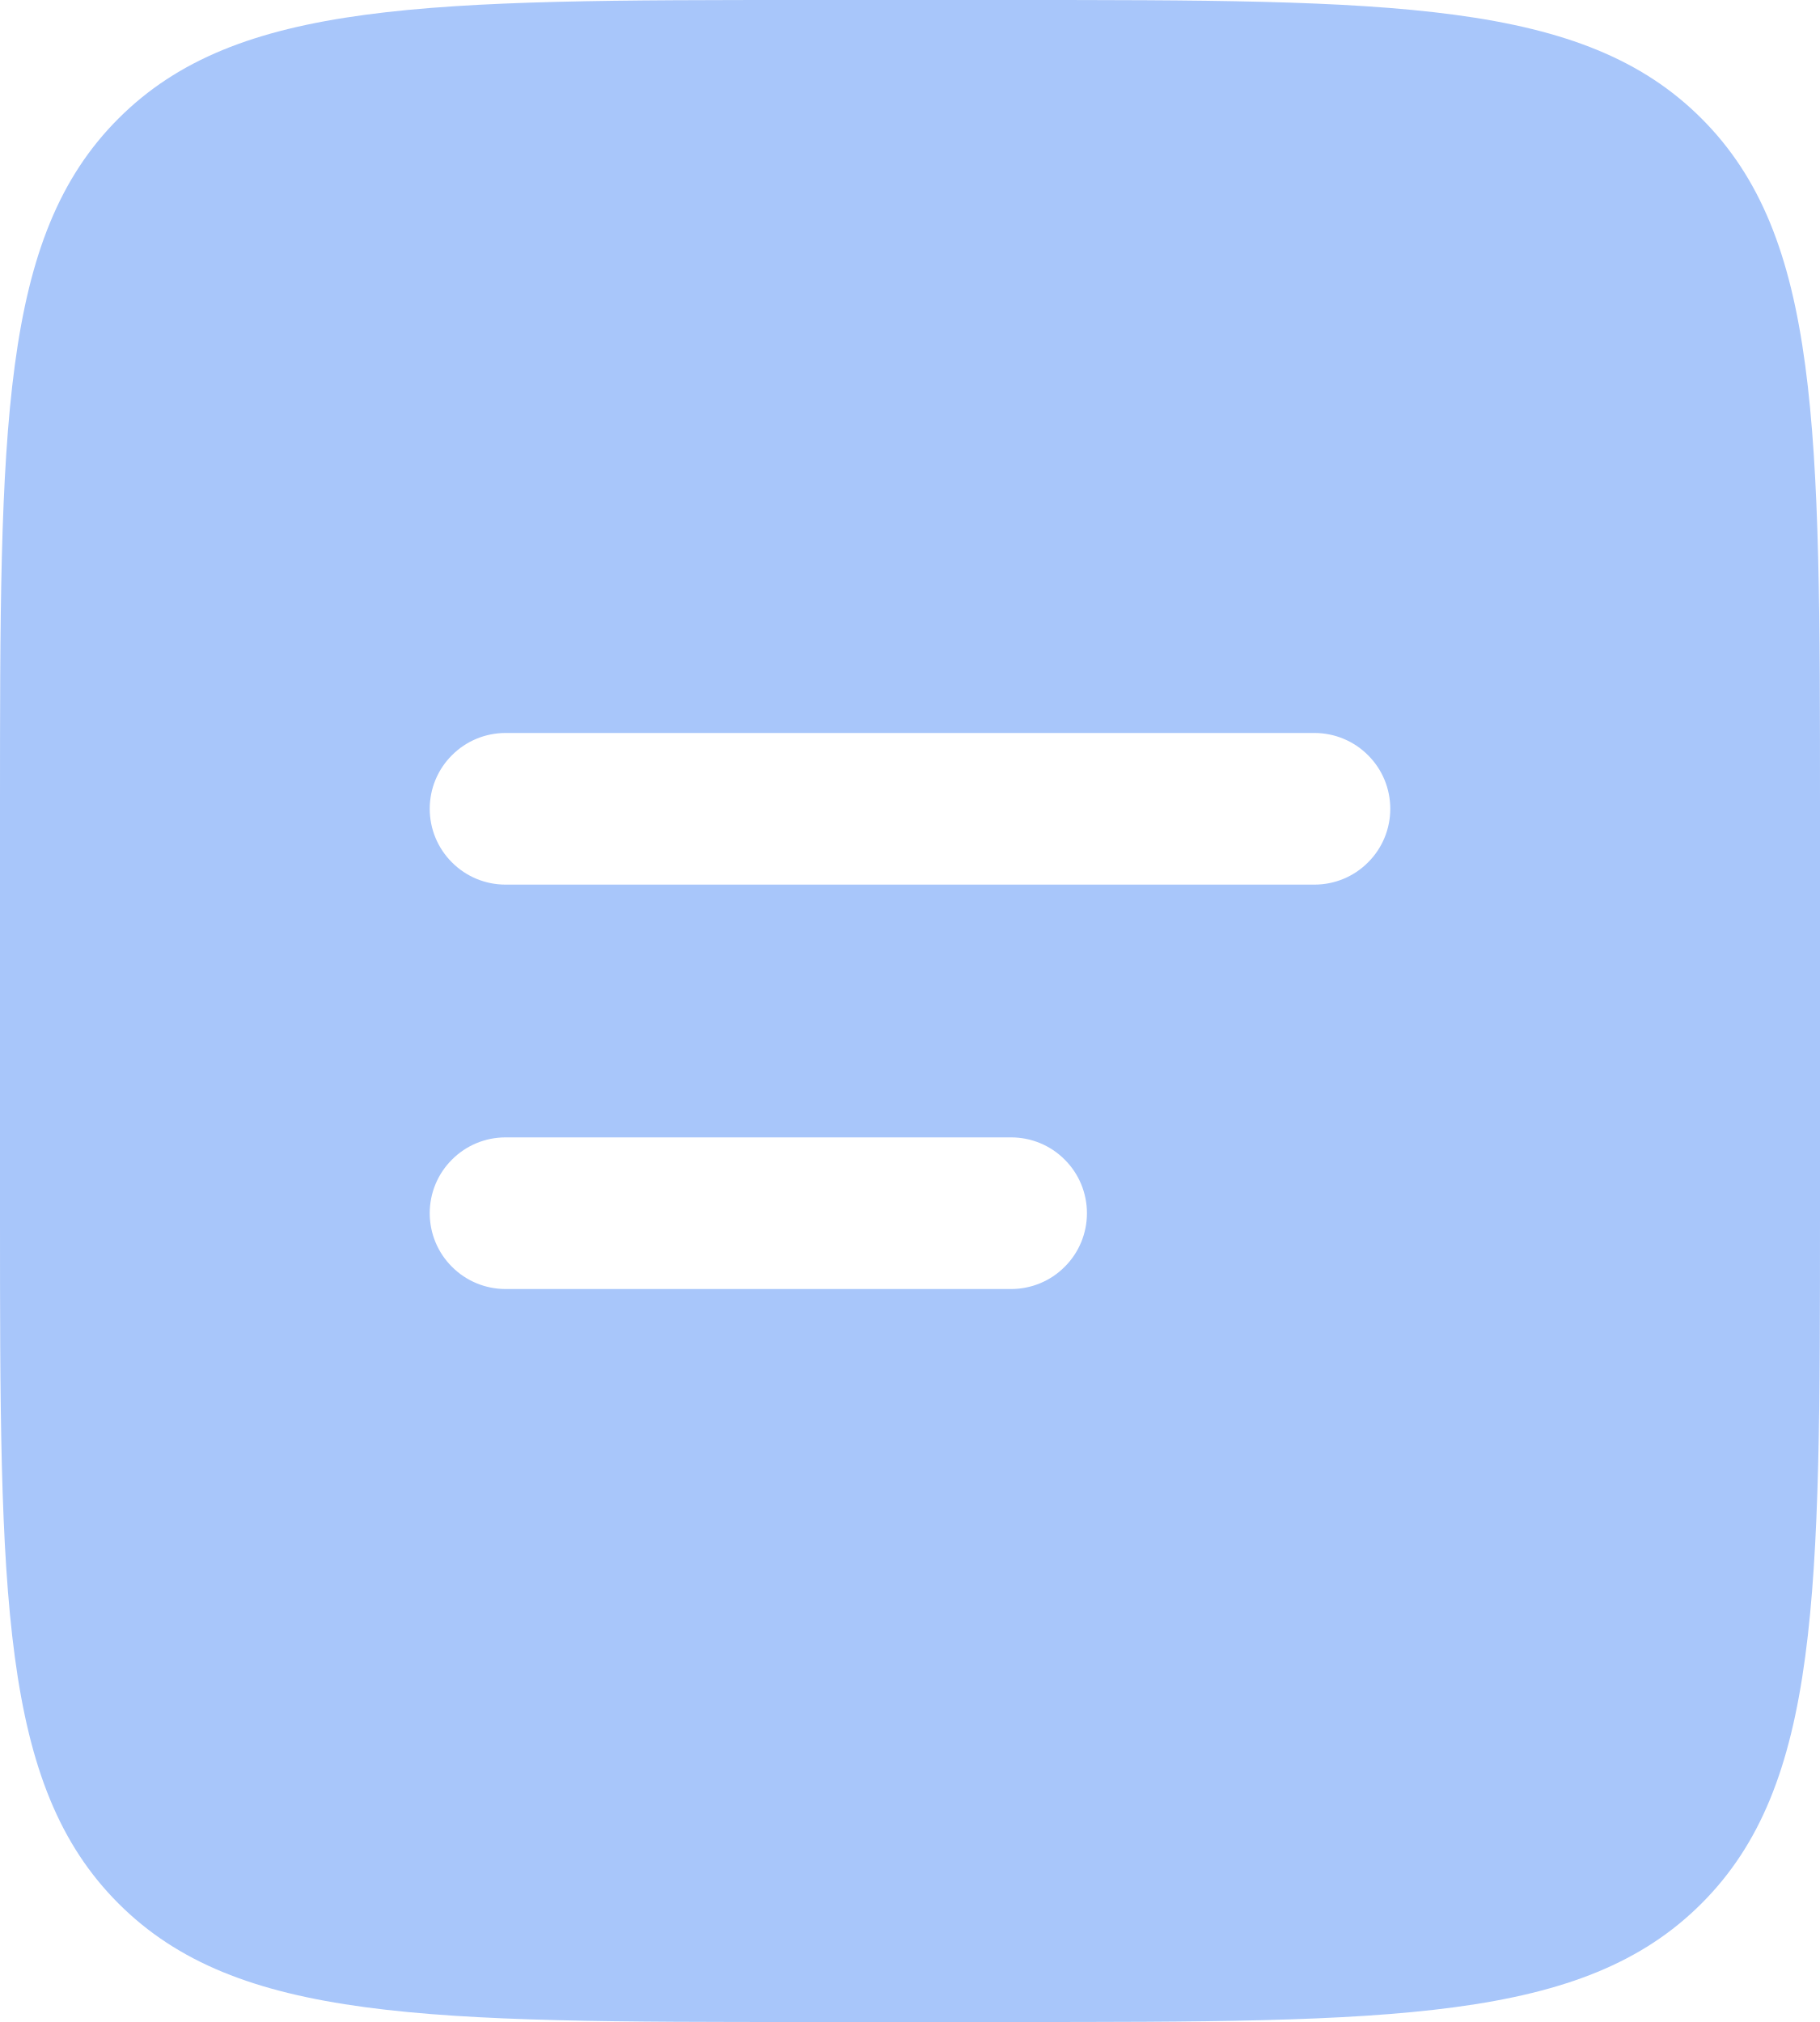
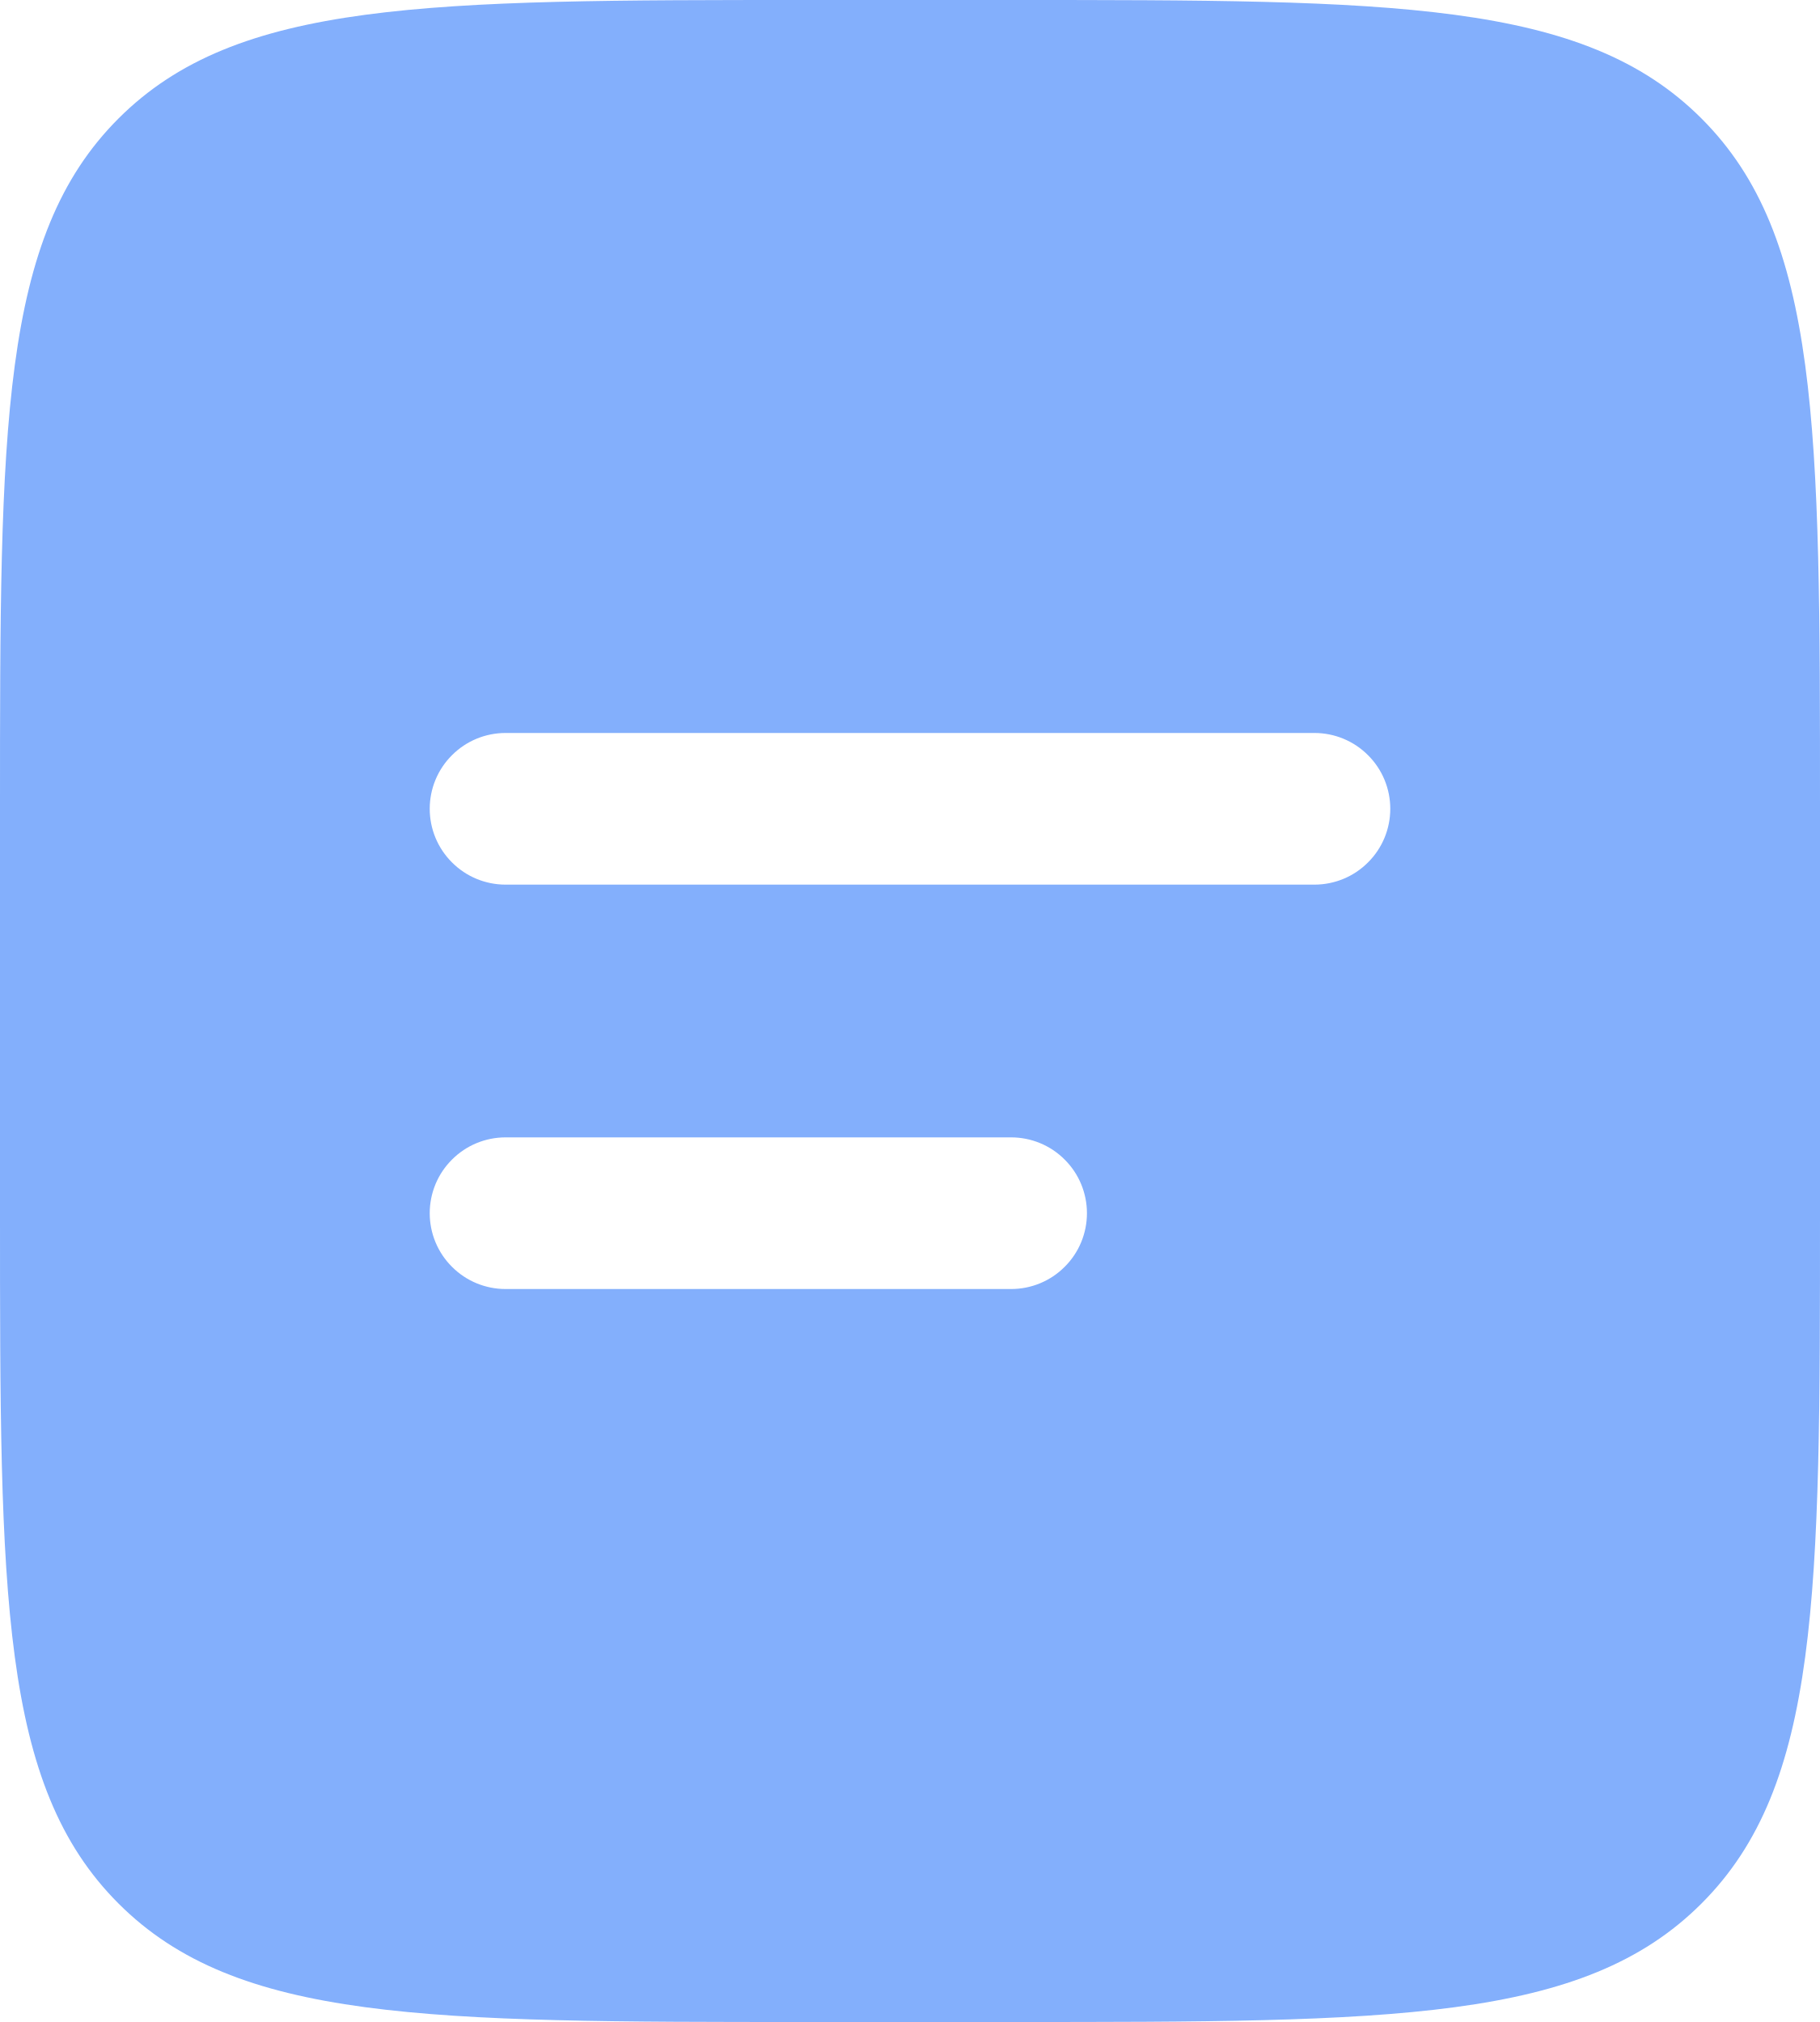
<svg xmlns="http://www.w3.org/2000/svg" width="18" height="20" viewBox="0 0 18 20" fill="none">
-   <path id="Vector" fill-rule="evenodd" clip-rule="evenodd" d="M1.172 1.172C-1.19209e-07 2.343 0 4.229 0 8V12C0 15.771 -1.19209e-07 17.657 1.172 18.828C2.343 20 4.229 20 8 20H10C13.771 20 15.657 20 16.828 18.828C18 17.657 18 15.771 18 12V8C18 4.229 18 2.343 16.828 1.172C15.657 -1.19209e-07 13.771 0 10 0H8C4.229 0 2.343 -1.19209e-07 1.172 1.172ZM5 7.25C4.801 7.25 4.61 7.329 4.47 7.47C4.329 7.61 4.25 7.801 4.25 8C4.25 8.199 4.329 8.39 4.47 8.53C4.61 8.671 4.801 8.75 5 8.75H13C13.199 8.75 13.39 8.671 13.53 8.53C13.671 8.39 13.75 8.199 13.75 8C13.75 7.801 13.671 7.61 13.53 7.47C13.39 7.329 13.199 7.25 13 7.25H5ZM5 11.25C4.801 11.25 4.61 11.329 4.47 11.47C4.329 11.61 4.25 11.801 4.25 12C4.25 12.199 4.329 12.39 4.47 12.53C4.61 12.671 4.801 12.75 5 12.75H10C10.199 12.75 10.39 12.671 10.53 12.53C10.671 12.39 10.75 12.199 10.75 12C10.75 11.801 10.671 11.61 10.53 11.47C10.39 11.329 10.199 11.25 10 11.25H5Z" fill="hsl(218, 89%, 82%)" />
+   <path id="Vector" fill-rule="evenodd" clip-rule="evenodd" d="M1.172 1.172C-1.19209e-07 2.343 0 4.229 0 8V12C0 15.771 -1.19209e-07 17.657 1.172 18.828C2.343 20 4.229 20 8 20H10C13.771 20 15.657 20 16.828 18.828C18 17.657 18 15.771 18 12V8C18 4.229 18 2.343 16.828 1.172C15.657 -1.19209e-07 13.771 0 10 0H8C4.229 0 2.343 -1.19209e-07 1.172 1.172ZM5 7.25C4.801 7.25 4.61 7.329 4.47 7.47C4.329 7.61 4.25 7.801 4.25 8C4.25 8.199 4.329 8.39 4.47 8.53C4.61 8.671 4.801 8.75 5 8.75H13C13.199 8.75 13.39 8.671 13.53 8.53C13.671 8.39 13.75 8.199 13.75 8C13.75 7.801 13.671 7.61 13.53 7.47C13.39 7.329 13.199 7.25 13 7.25H5ZM5 11.25C4.801 11.25 4.61 11.329 4.47 11.47C4.329 11.61 4.25 11.801 4.25 12C4.25 12.199 4.329 12.39 4.47 12.53C4.61 12.671 4.801 12.75 5 12.75H10C10.199 12.75 10.39 12.671 10.53 12.53C10.671 12.39 10.75 12.199 10.75 12C10.75 11.801 10.671 11.61 10.53 11.47C10.39 11.329 10.199 11.25 10 11.25H5Z" fill="hsl(218, 95%, 75%)" />
</svg>
